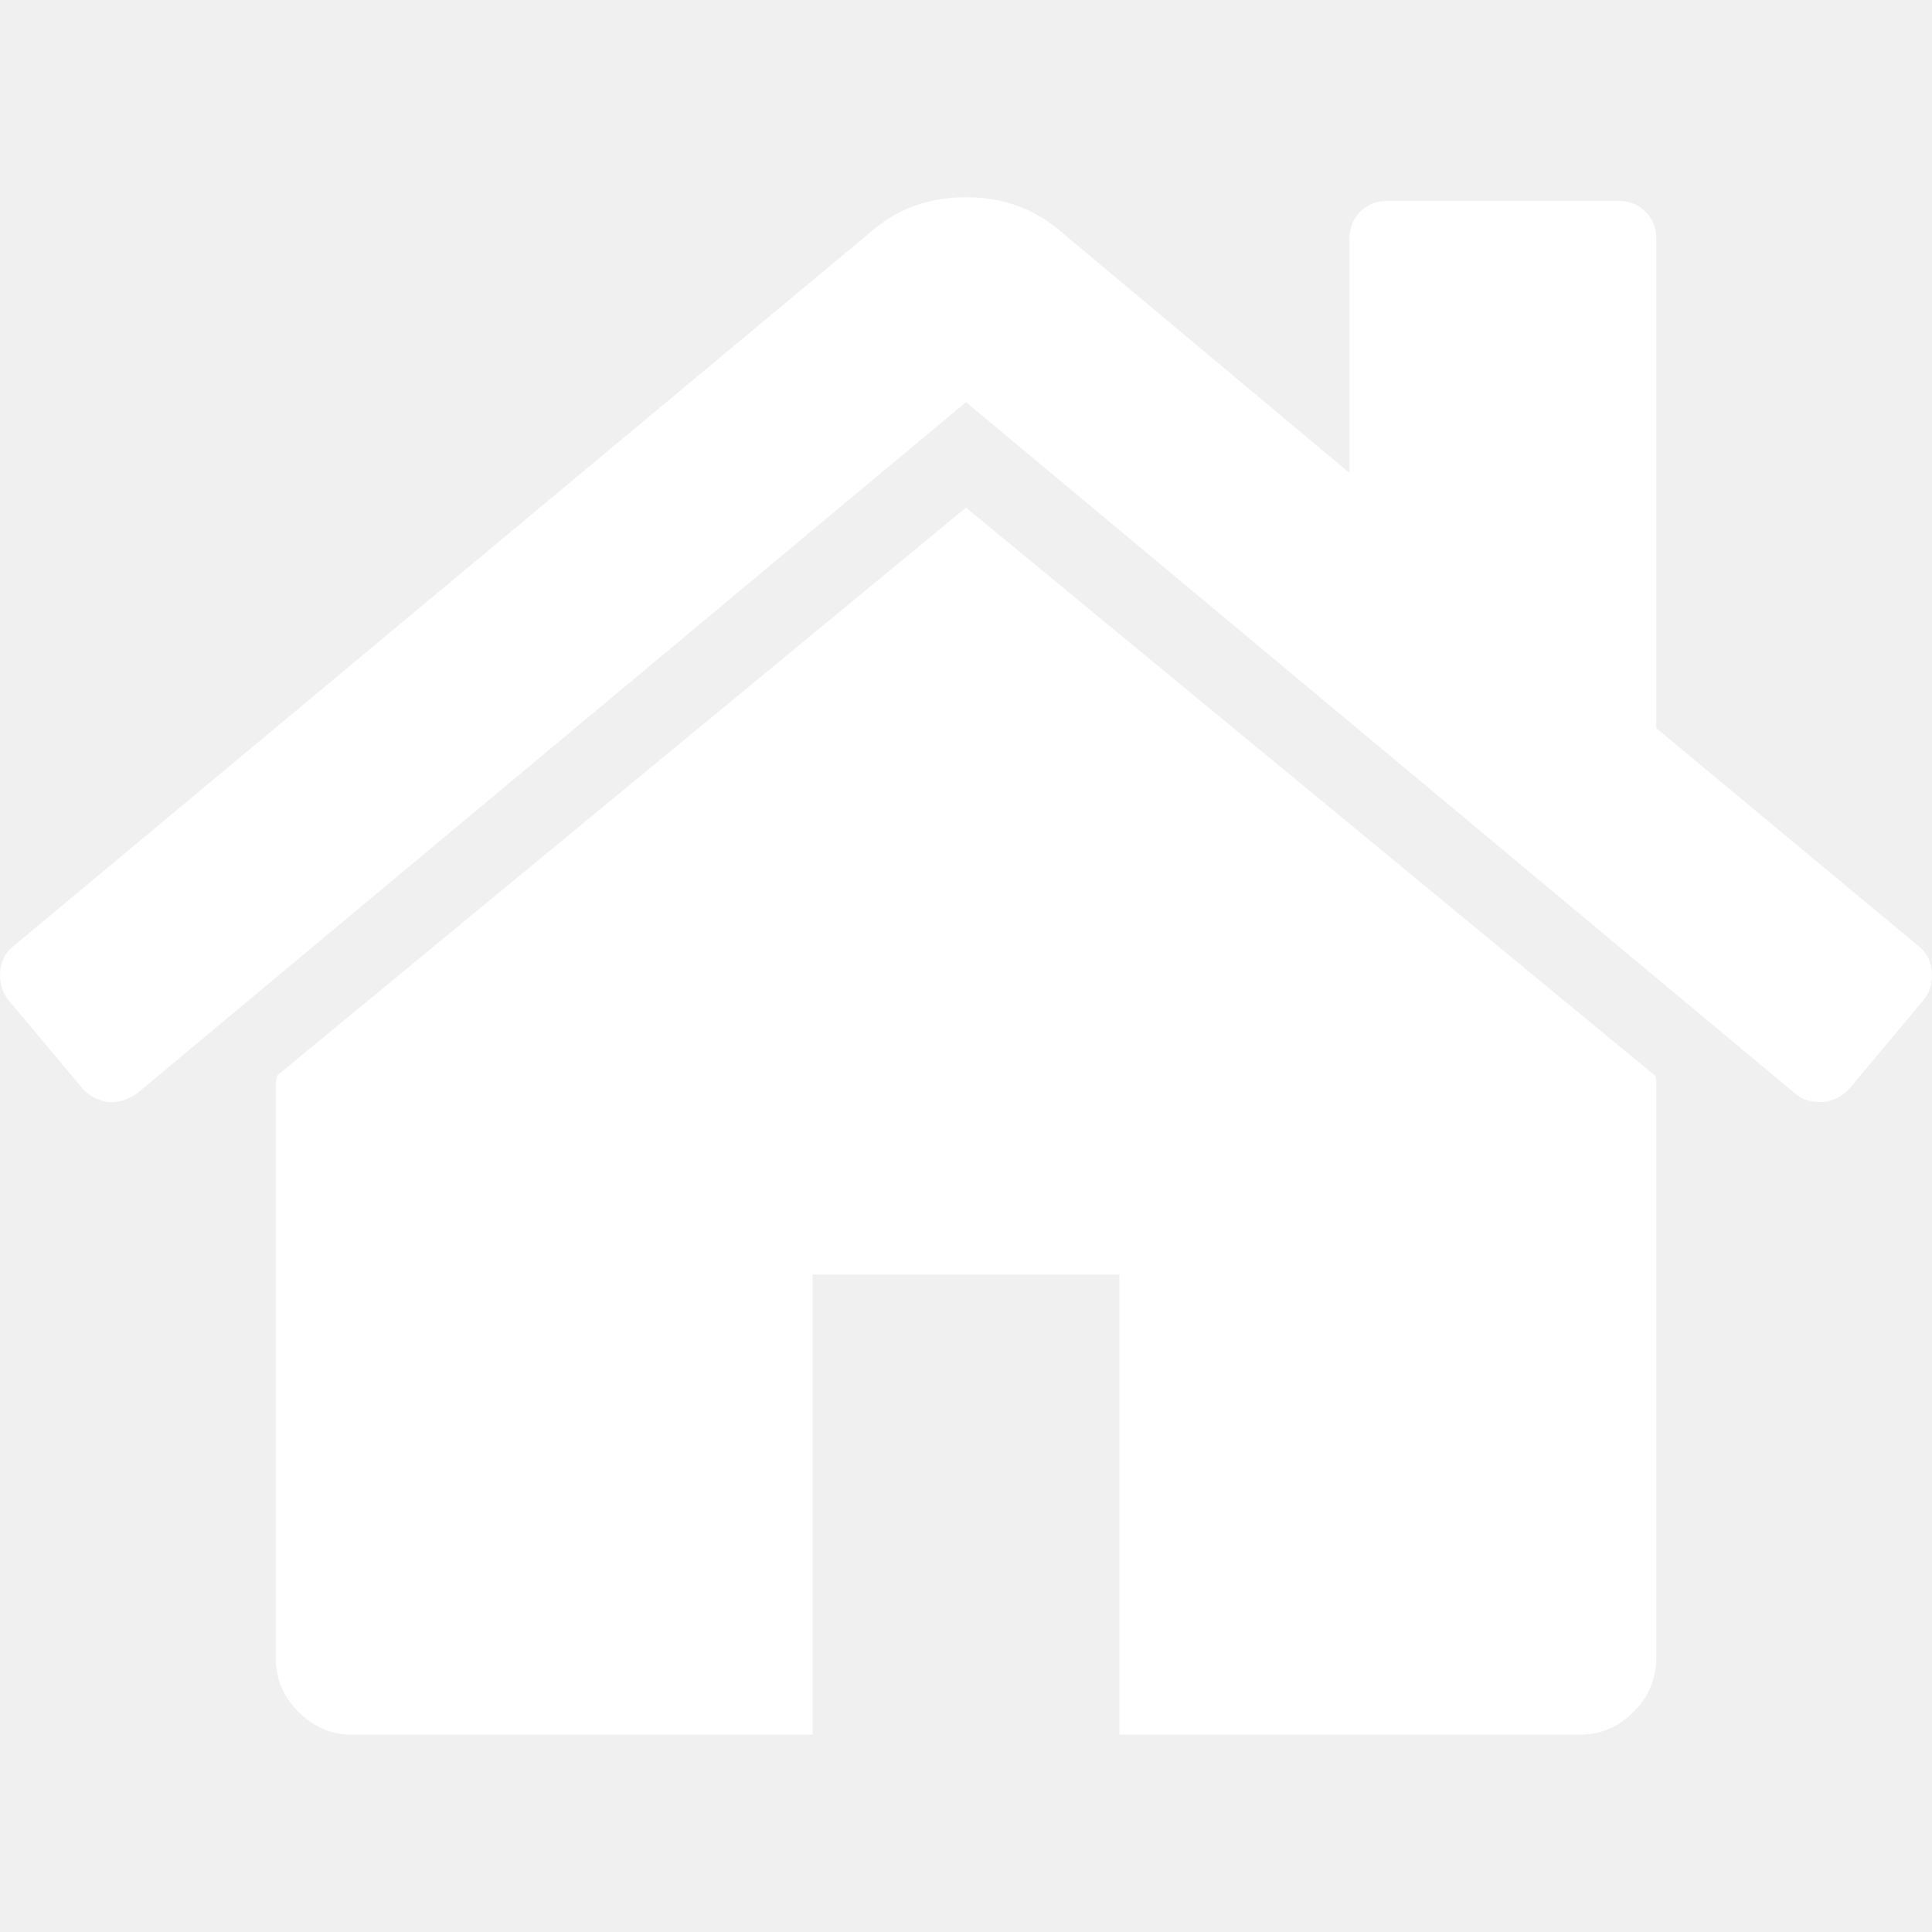
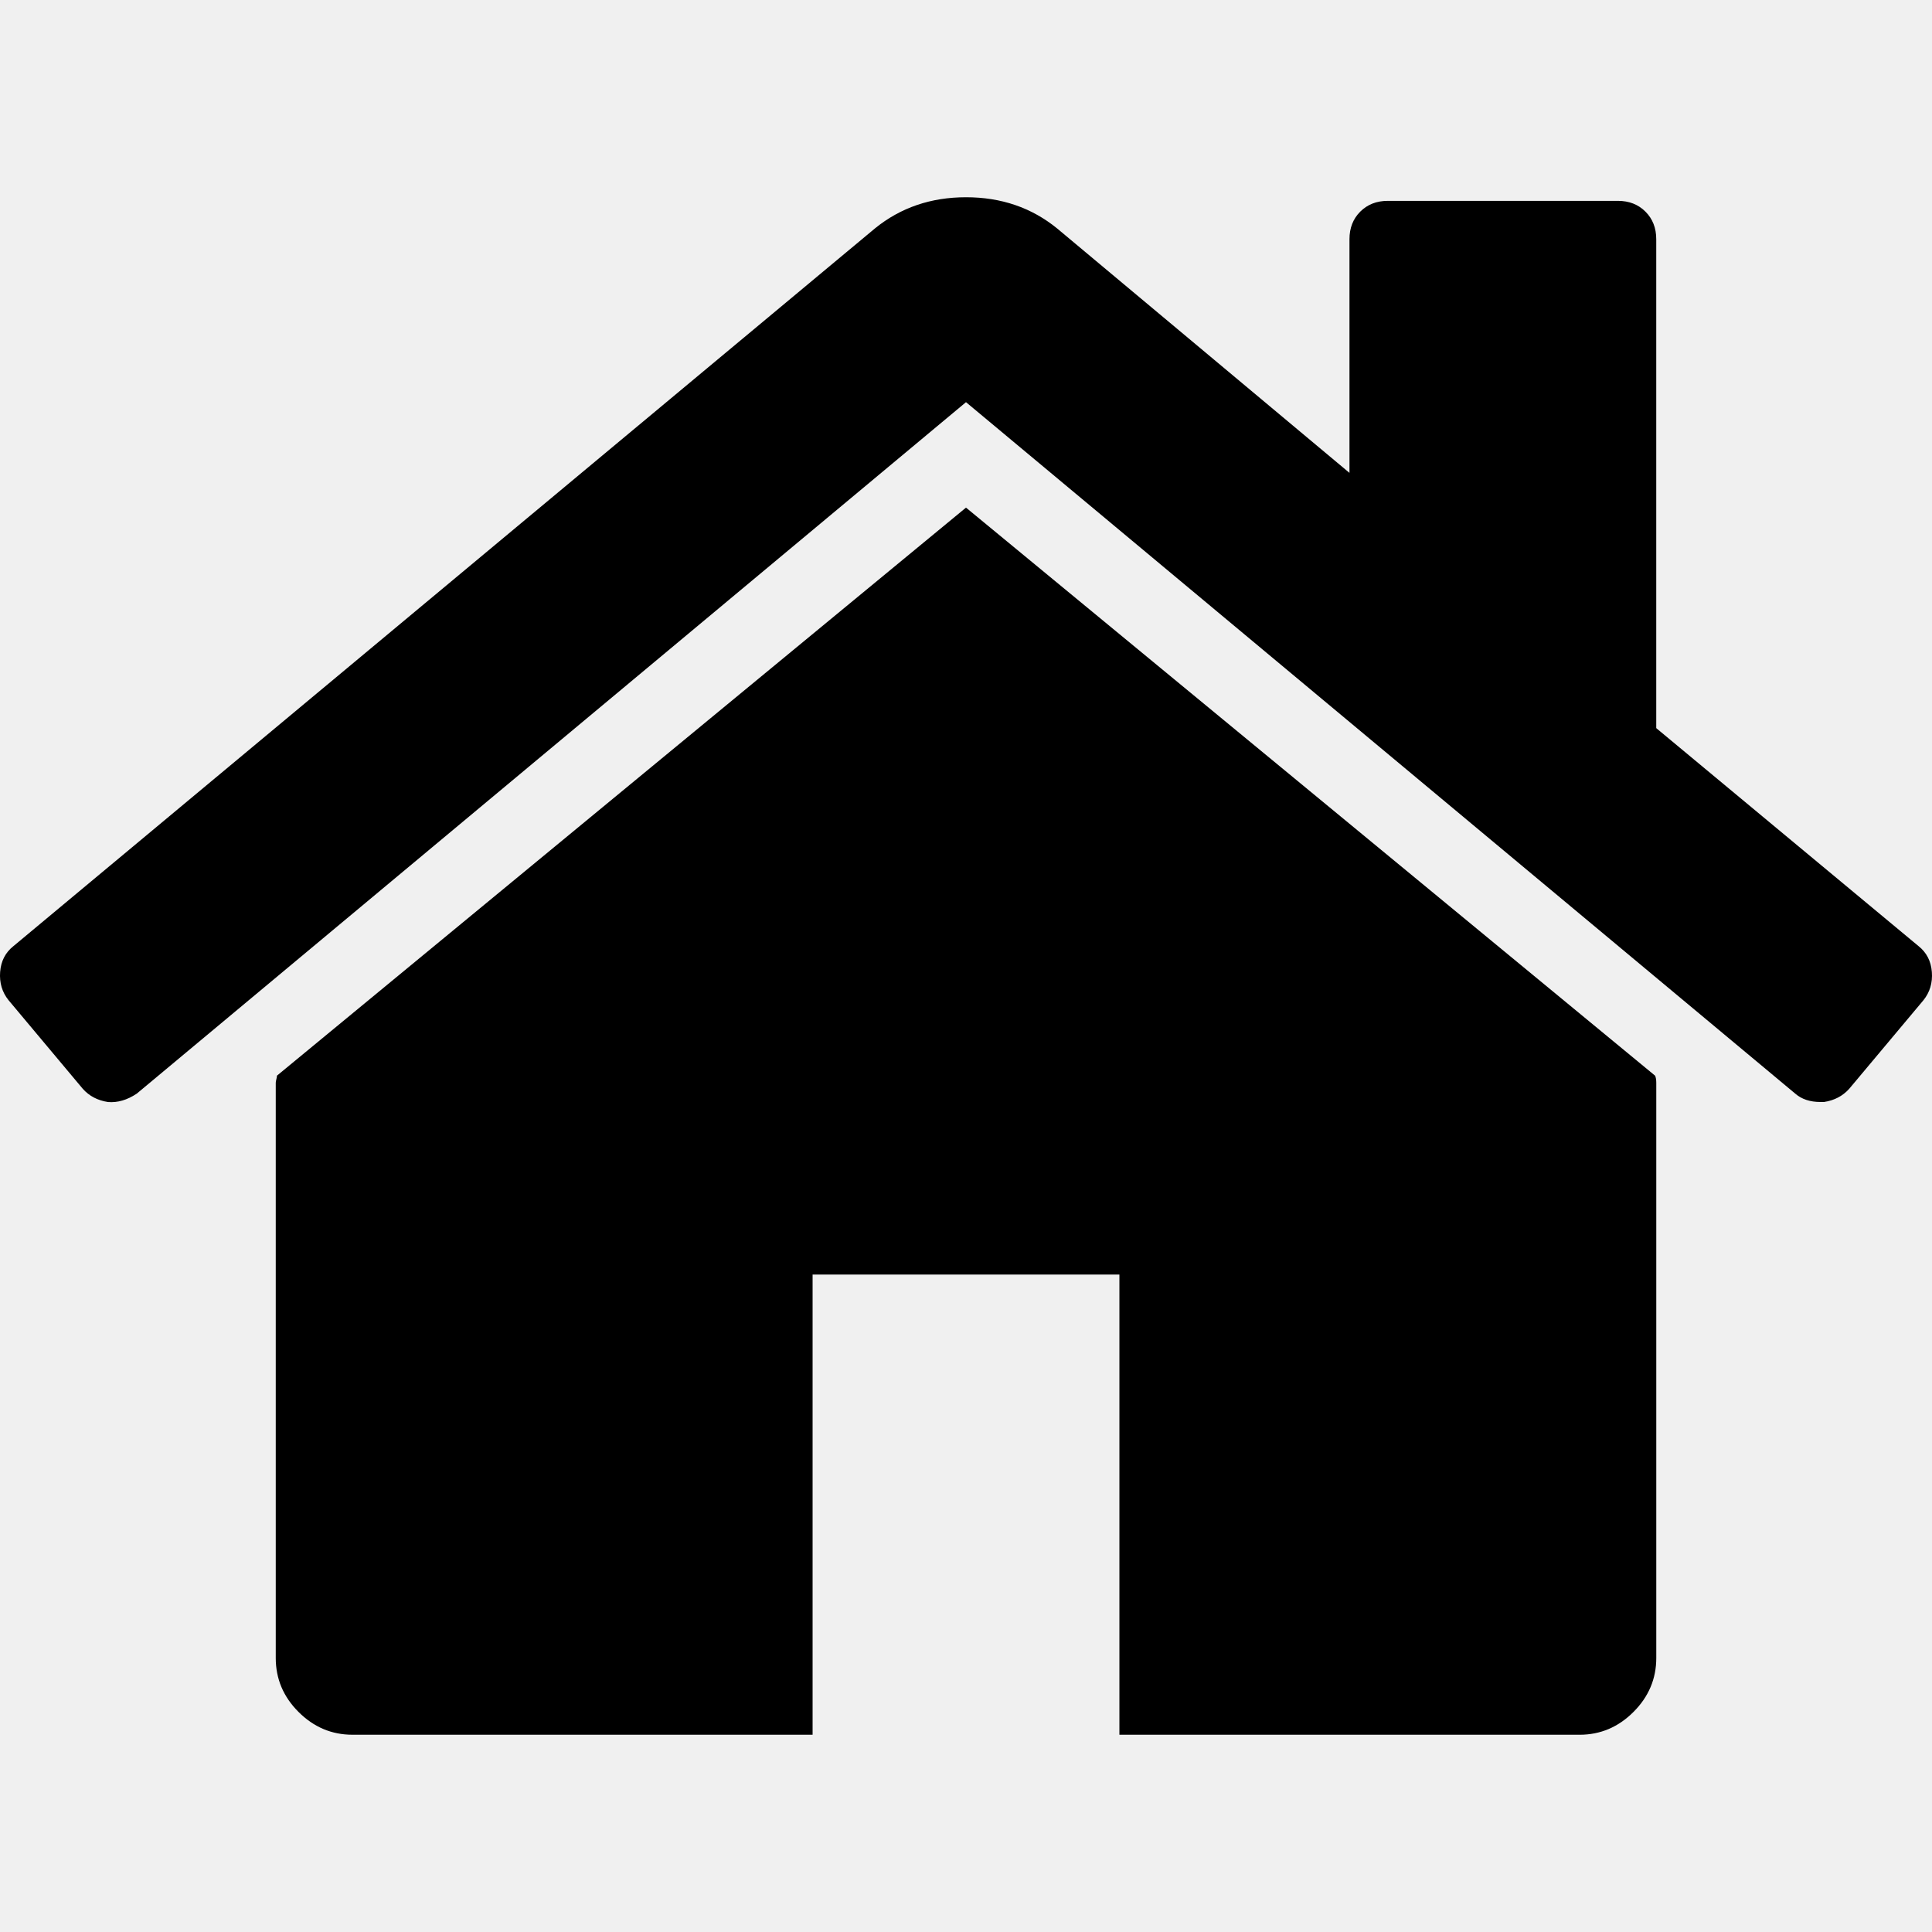
- <svg xmlns="http://www.w3.org/2000/svg" version="1.1" id="Capa_1" x="0px" y="0px" width="460.298px" height="460.297px" fill="white" viewBox="0 0 460.298 460.297" style="enable-background:new 0 0 460.298 460.297;" xml:space="preserve">
+ <svg xmlns="http://www.w3.org/2000/svg" version="1.1" id="Capa_1" x="0px" y="0px" width="460.298px" height="460.297px" fill="black" viewBox="0 0 460.298 460.297" style="enable-background:new 0 0 460.298 460.297;" xml:space="preserve">
  <g>
    <g>
      <path d="M230.149,120.939L65.986,256.274c0,0.191-0.048,0.472-0.144,0.855c-0.094,0.38-0.144,0.656-0.144,0.852v137.041    c0,4.948,1.809,9.236,5.426,12.847c3.616,3.613,7.898,5.431,12.847,5.431h109.63V303.664h73.097v109.64h109.629    c4.948,0,9.236-1.814,12.847-5.435c3.617-3.607,5.432-7.898,5.432-12.847V257.981c0-0.76-0.104-1.334-0.288-1.707L230.149,120.939    z" />
      <path d="M457.122,225.438L394.6,173.476V56.989c0-2.663-0.856-4.853-2.574-6.567c-1.704-1.712-3.894-2.568-6.563-2.568h-54.816    c-2.666,0-4.855,0.856-6.57,2.568c-1.711,1.714-2.566,3.905-2.566,6.567v55.673l-69.662-58.245    c-6.084-4.949-13.318-7.423-21.694-7.423c-8.375,0-15.608,2.474-21.698,7.423L3.172,225.438c-1.903,1.52-2.946,3.566-3.14,6.136    c-0.193,2.568,0.472,4.811,1.997,6.713l17.701,21.128c1.525,1.712,3.521,2.759,5.996,3.142c2.285,0.192,4.57-0.476,6.855-1.998    L230.149,95.817l197.57,164.741c1.526,1.328,3.521,1.991,5.996,1.991h0.858c2.471-0.376,4.463-1.43,5.996-3.138l17.703-21.125    c1.522-1.906,2.189-4.145,1.991-6.716C460.068,229.007,459.021,226.961,457.122,225.438z" />
    </g>
  </g>
  <g>
</g>
  <g>
</g>
  <g>
</g>
  <g>
</g>
  <g>
</g>
  <g>
</g>
  <g>
</g>
  <g>
</g>
  <g>
</g>
  <g>
</g>
  <g>
</g>
  <g>
</g>
  <g>
</g>
  <g>
</g>
  <g>
</g>
</svg>
